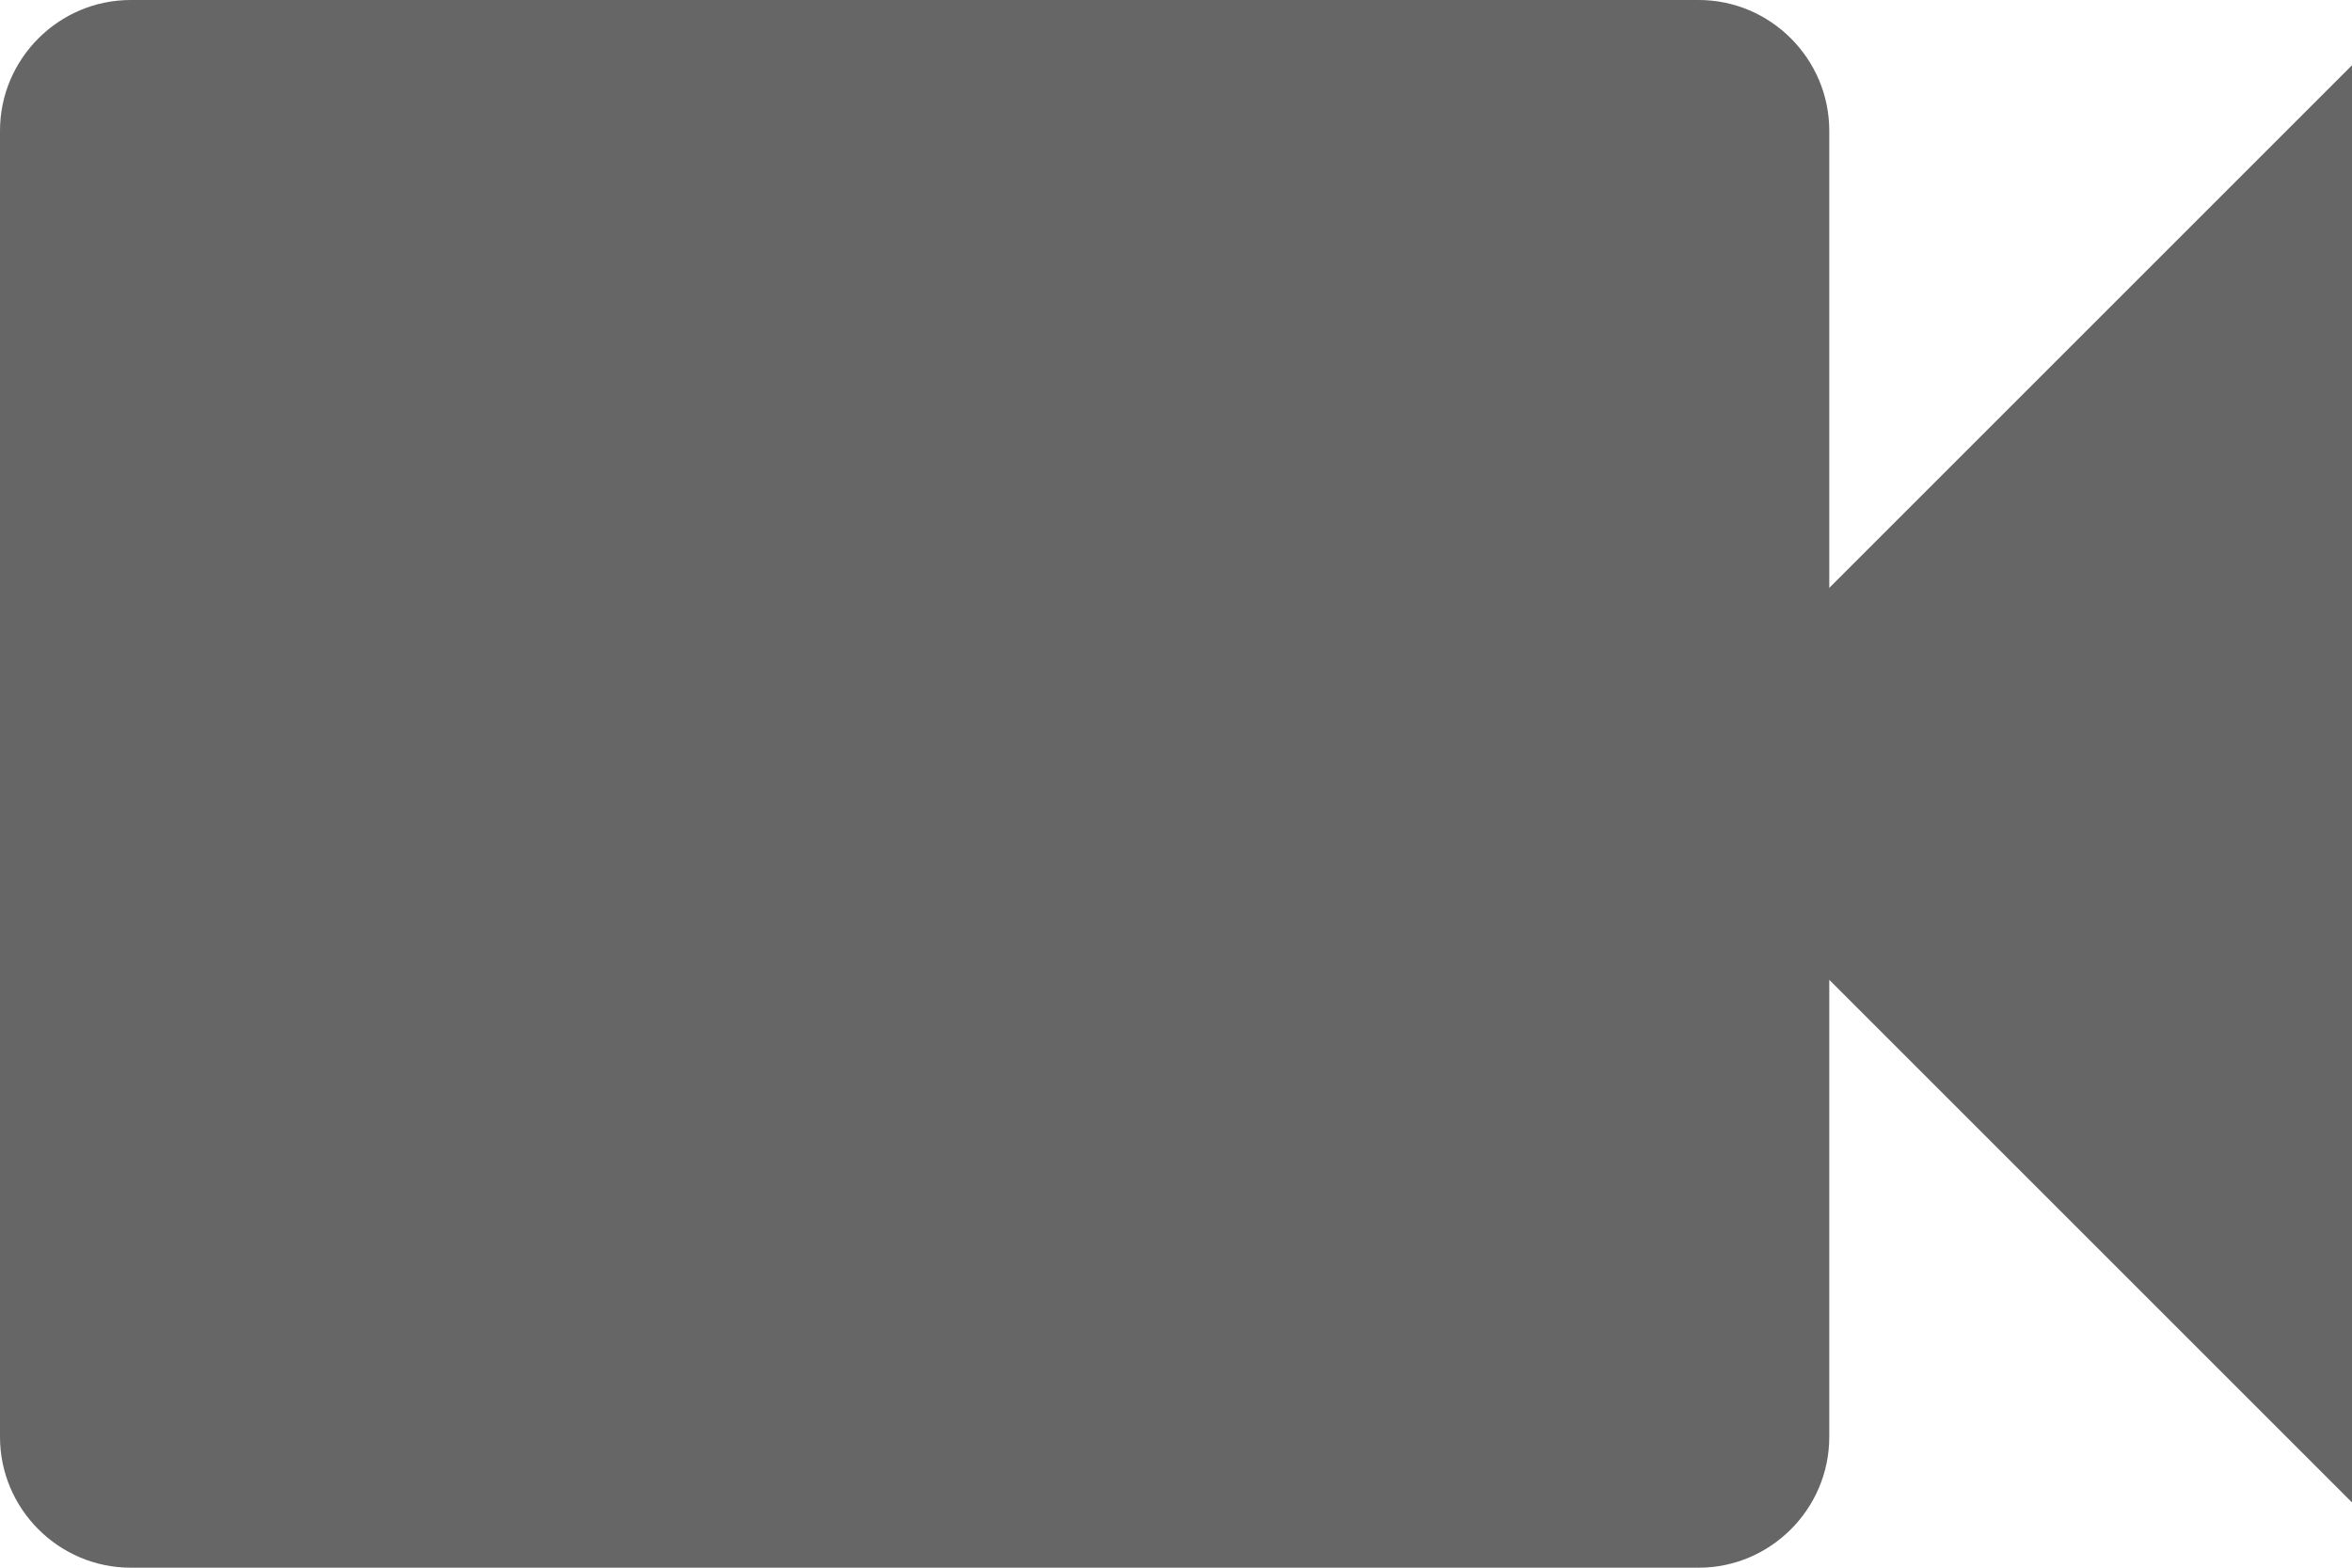
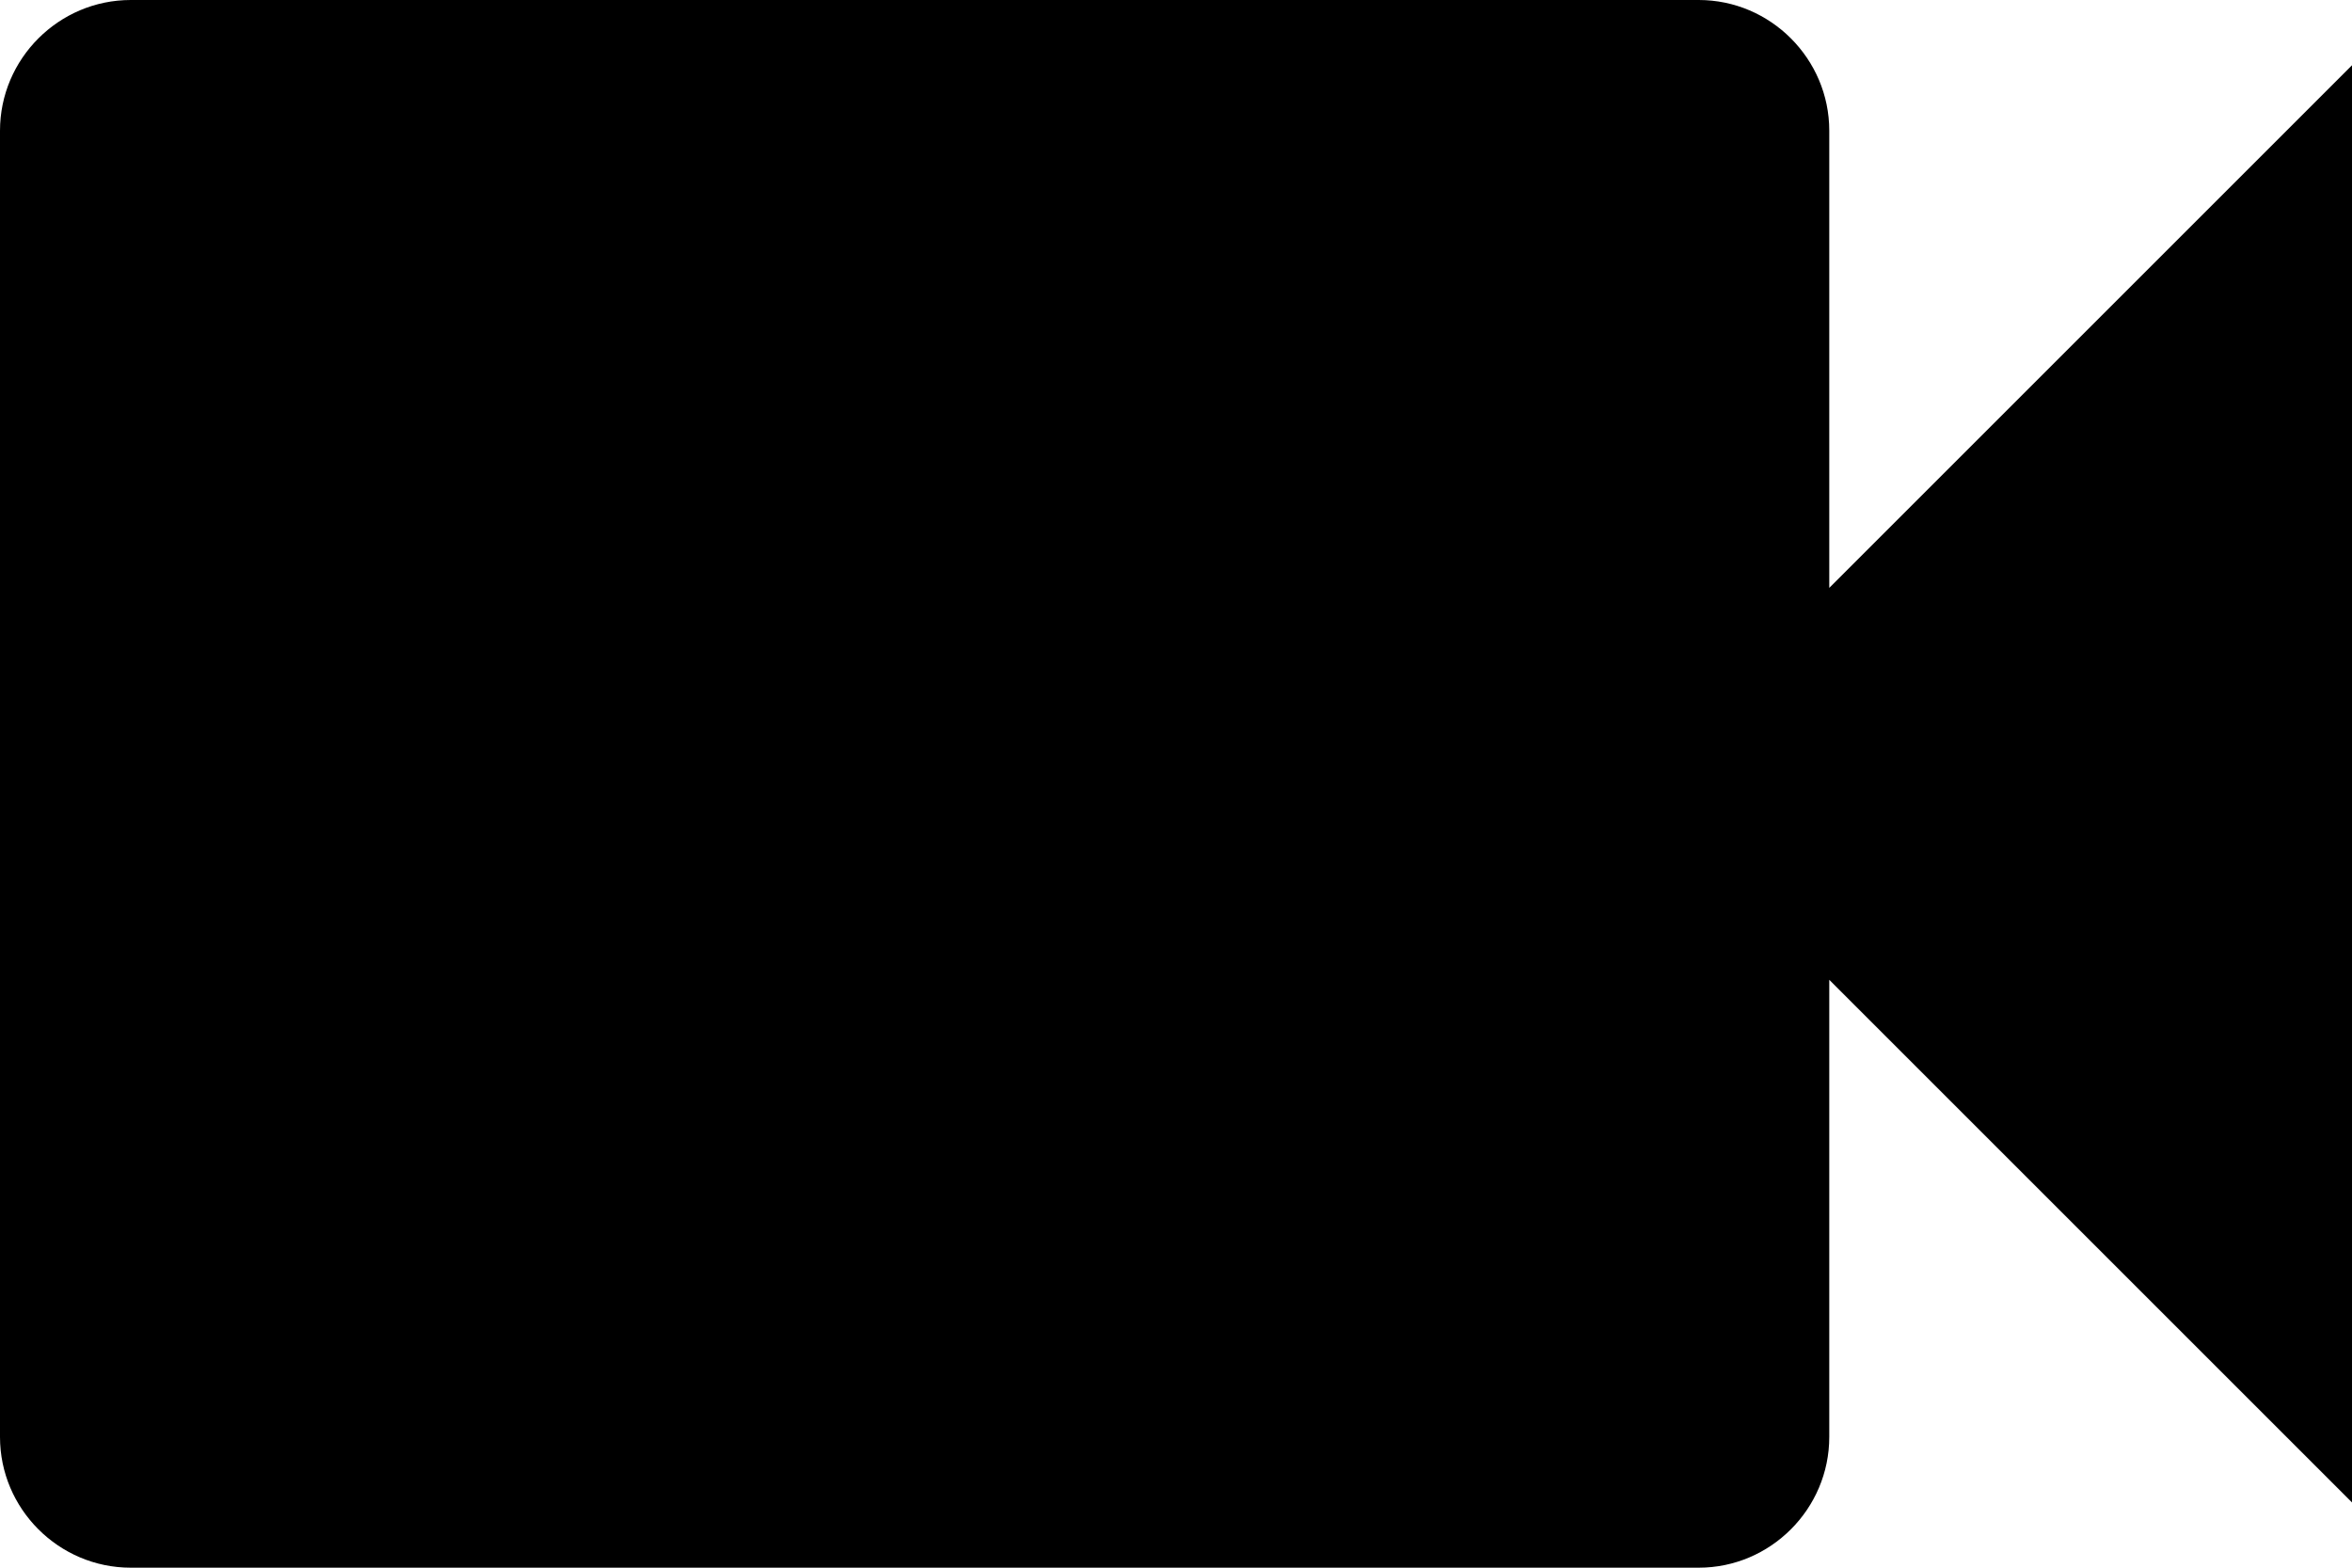
<svg xmlns="http://www.w3.org/2000/svg" width="12" height="8" viewBox="0 0 12 8" fill="none">
-   <path d="M9.333 3V0.667C9.333 0.3 9.033 0 8.667 0H0.667C0.3 0 0 0.3 0 0.667V7.333C0 7.7 0.3 8 0.667 8H8.667C9.033 8 9.333 7.7 9.333 7.333V5L12 7.667V0.333L9.333 3Z" fill="#666666" />
+   <path d="M9.333 3V0.667C9.333 0.3 9.033 0 8.667 0H0.667C0.3 0 0 0.3 0 0.667V7.333C0 7.7 0.3 8 0.667 8H8.667C9.033 8 9.333 7.7 9.333 7.333V5L12 7.667V0.333L9.333 3Z" fill="currentColor" />
</svg>
